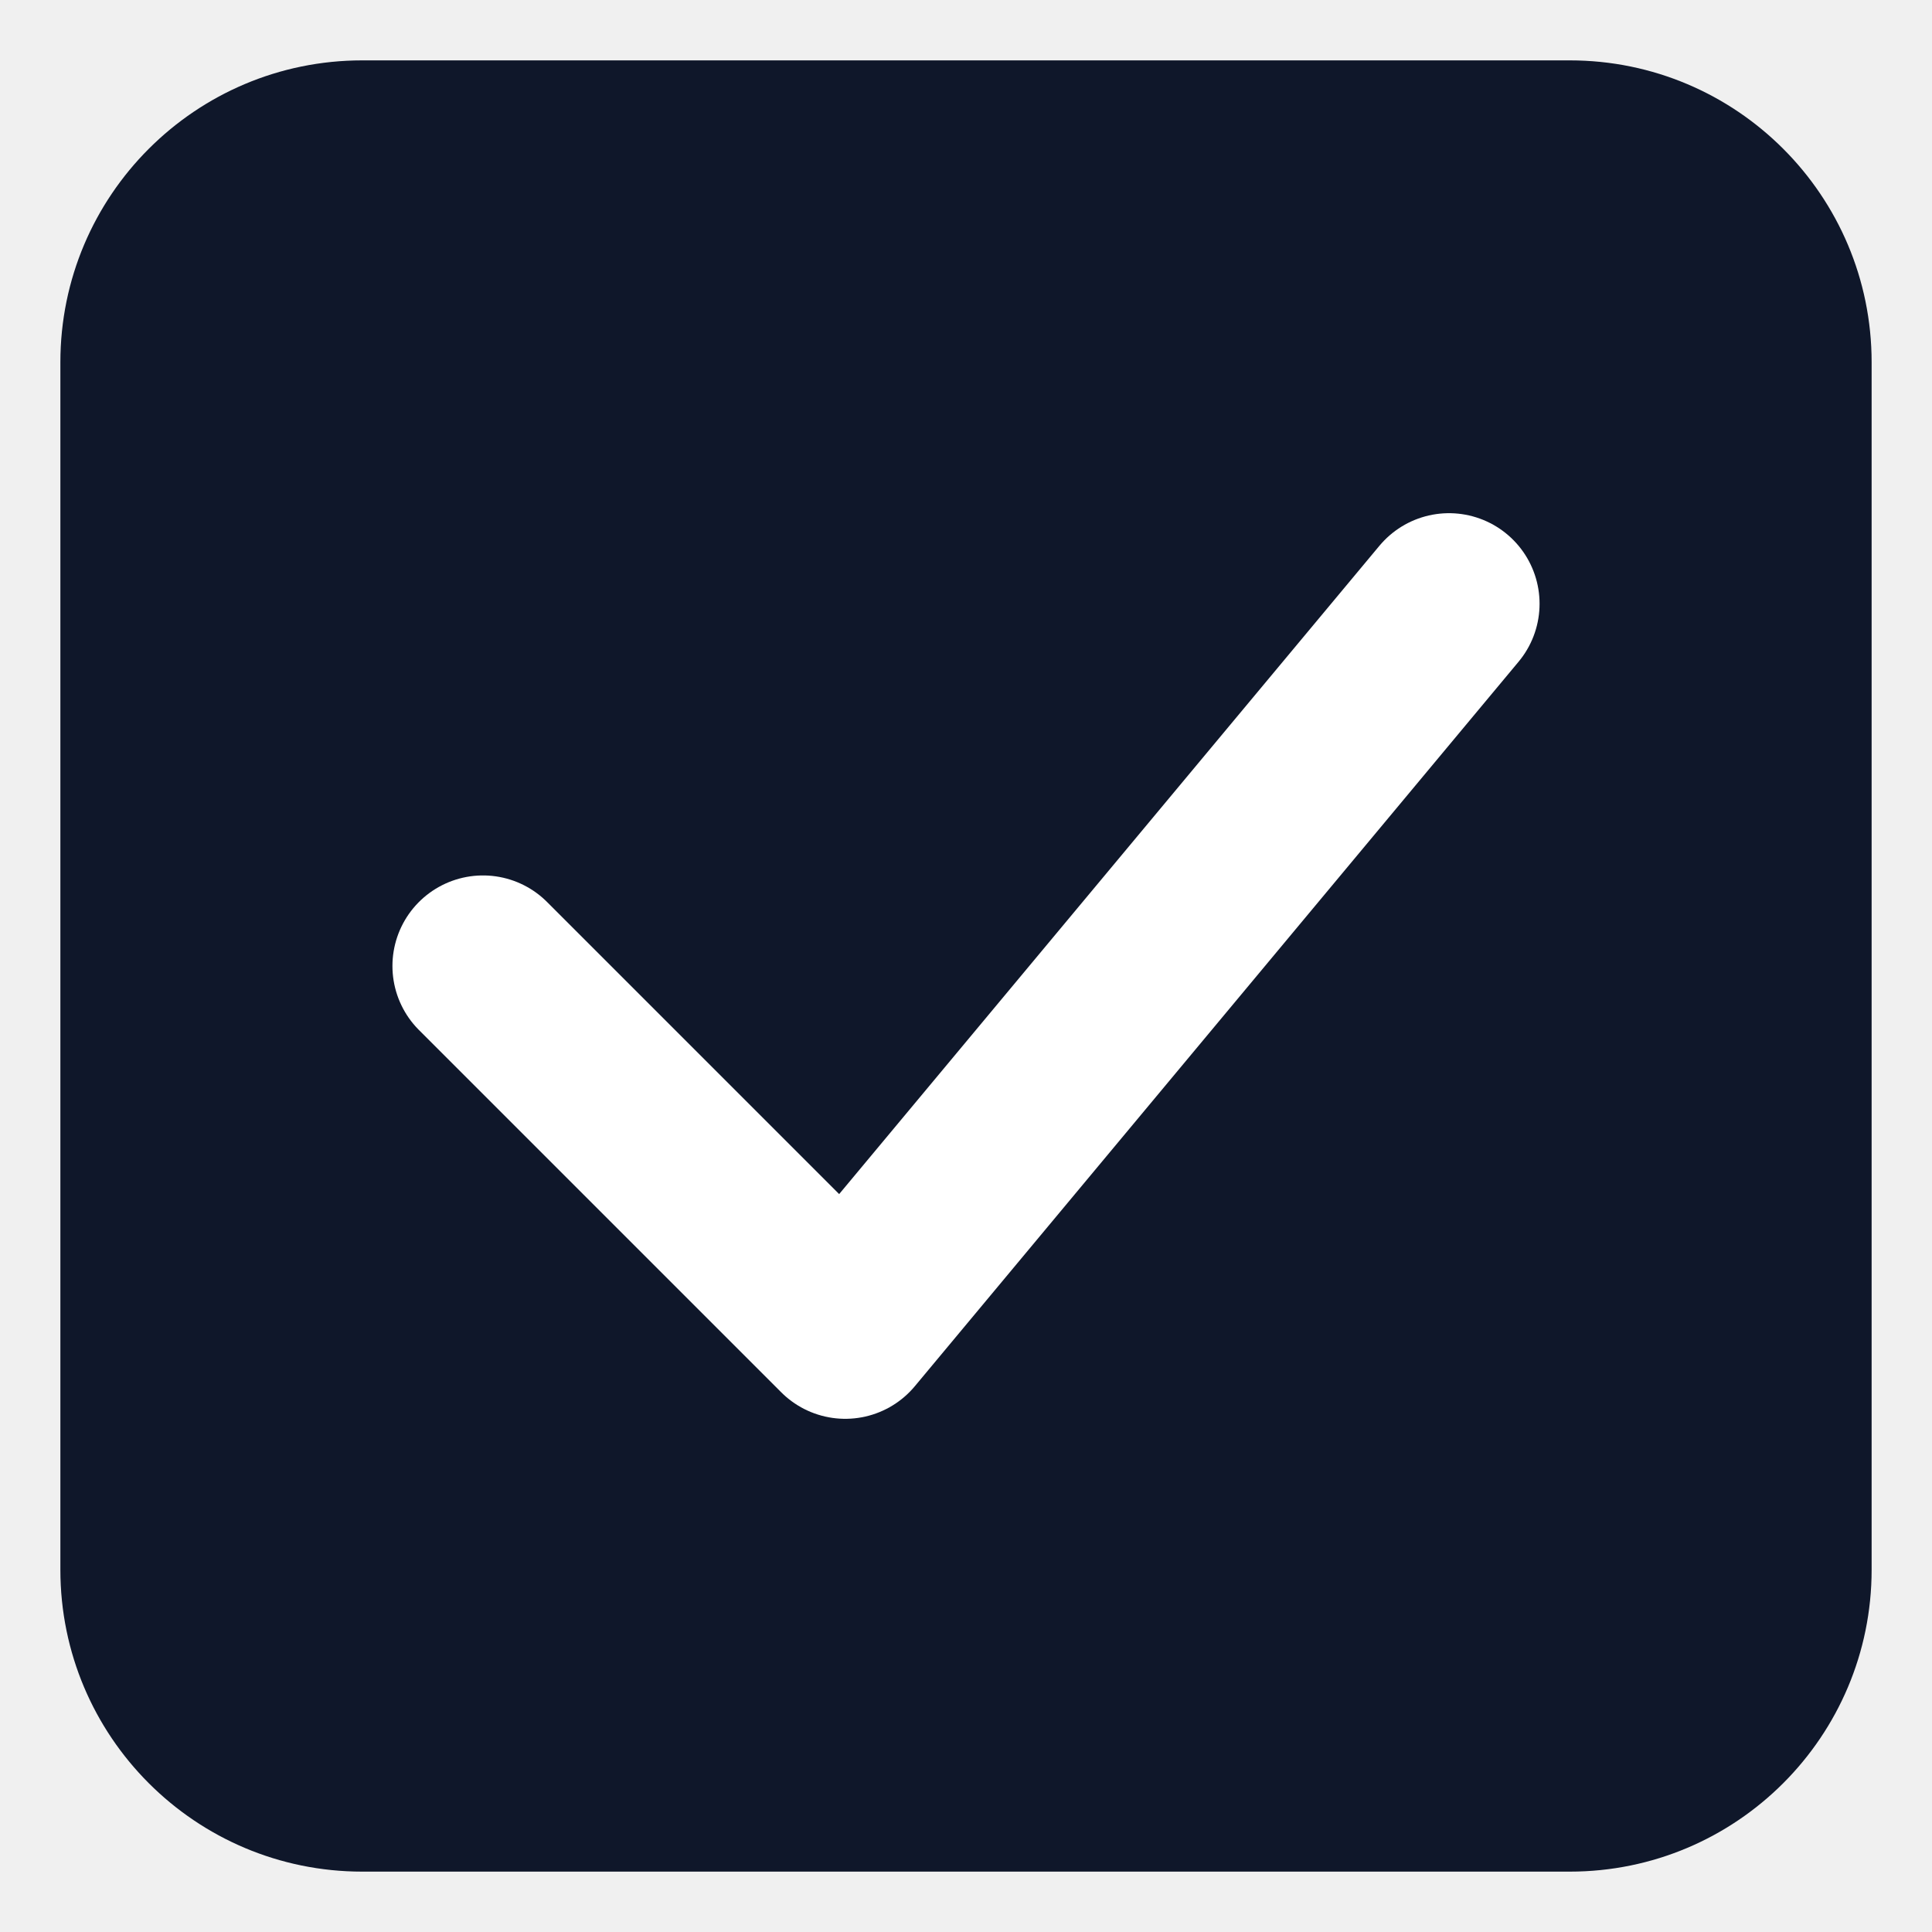
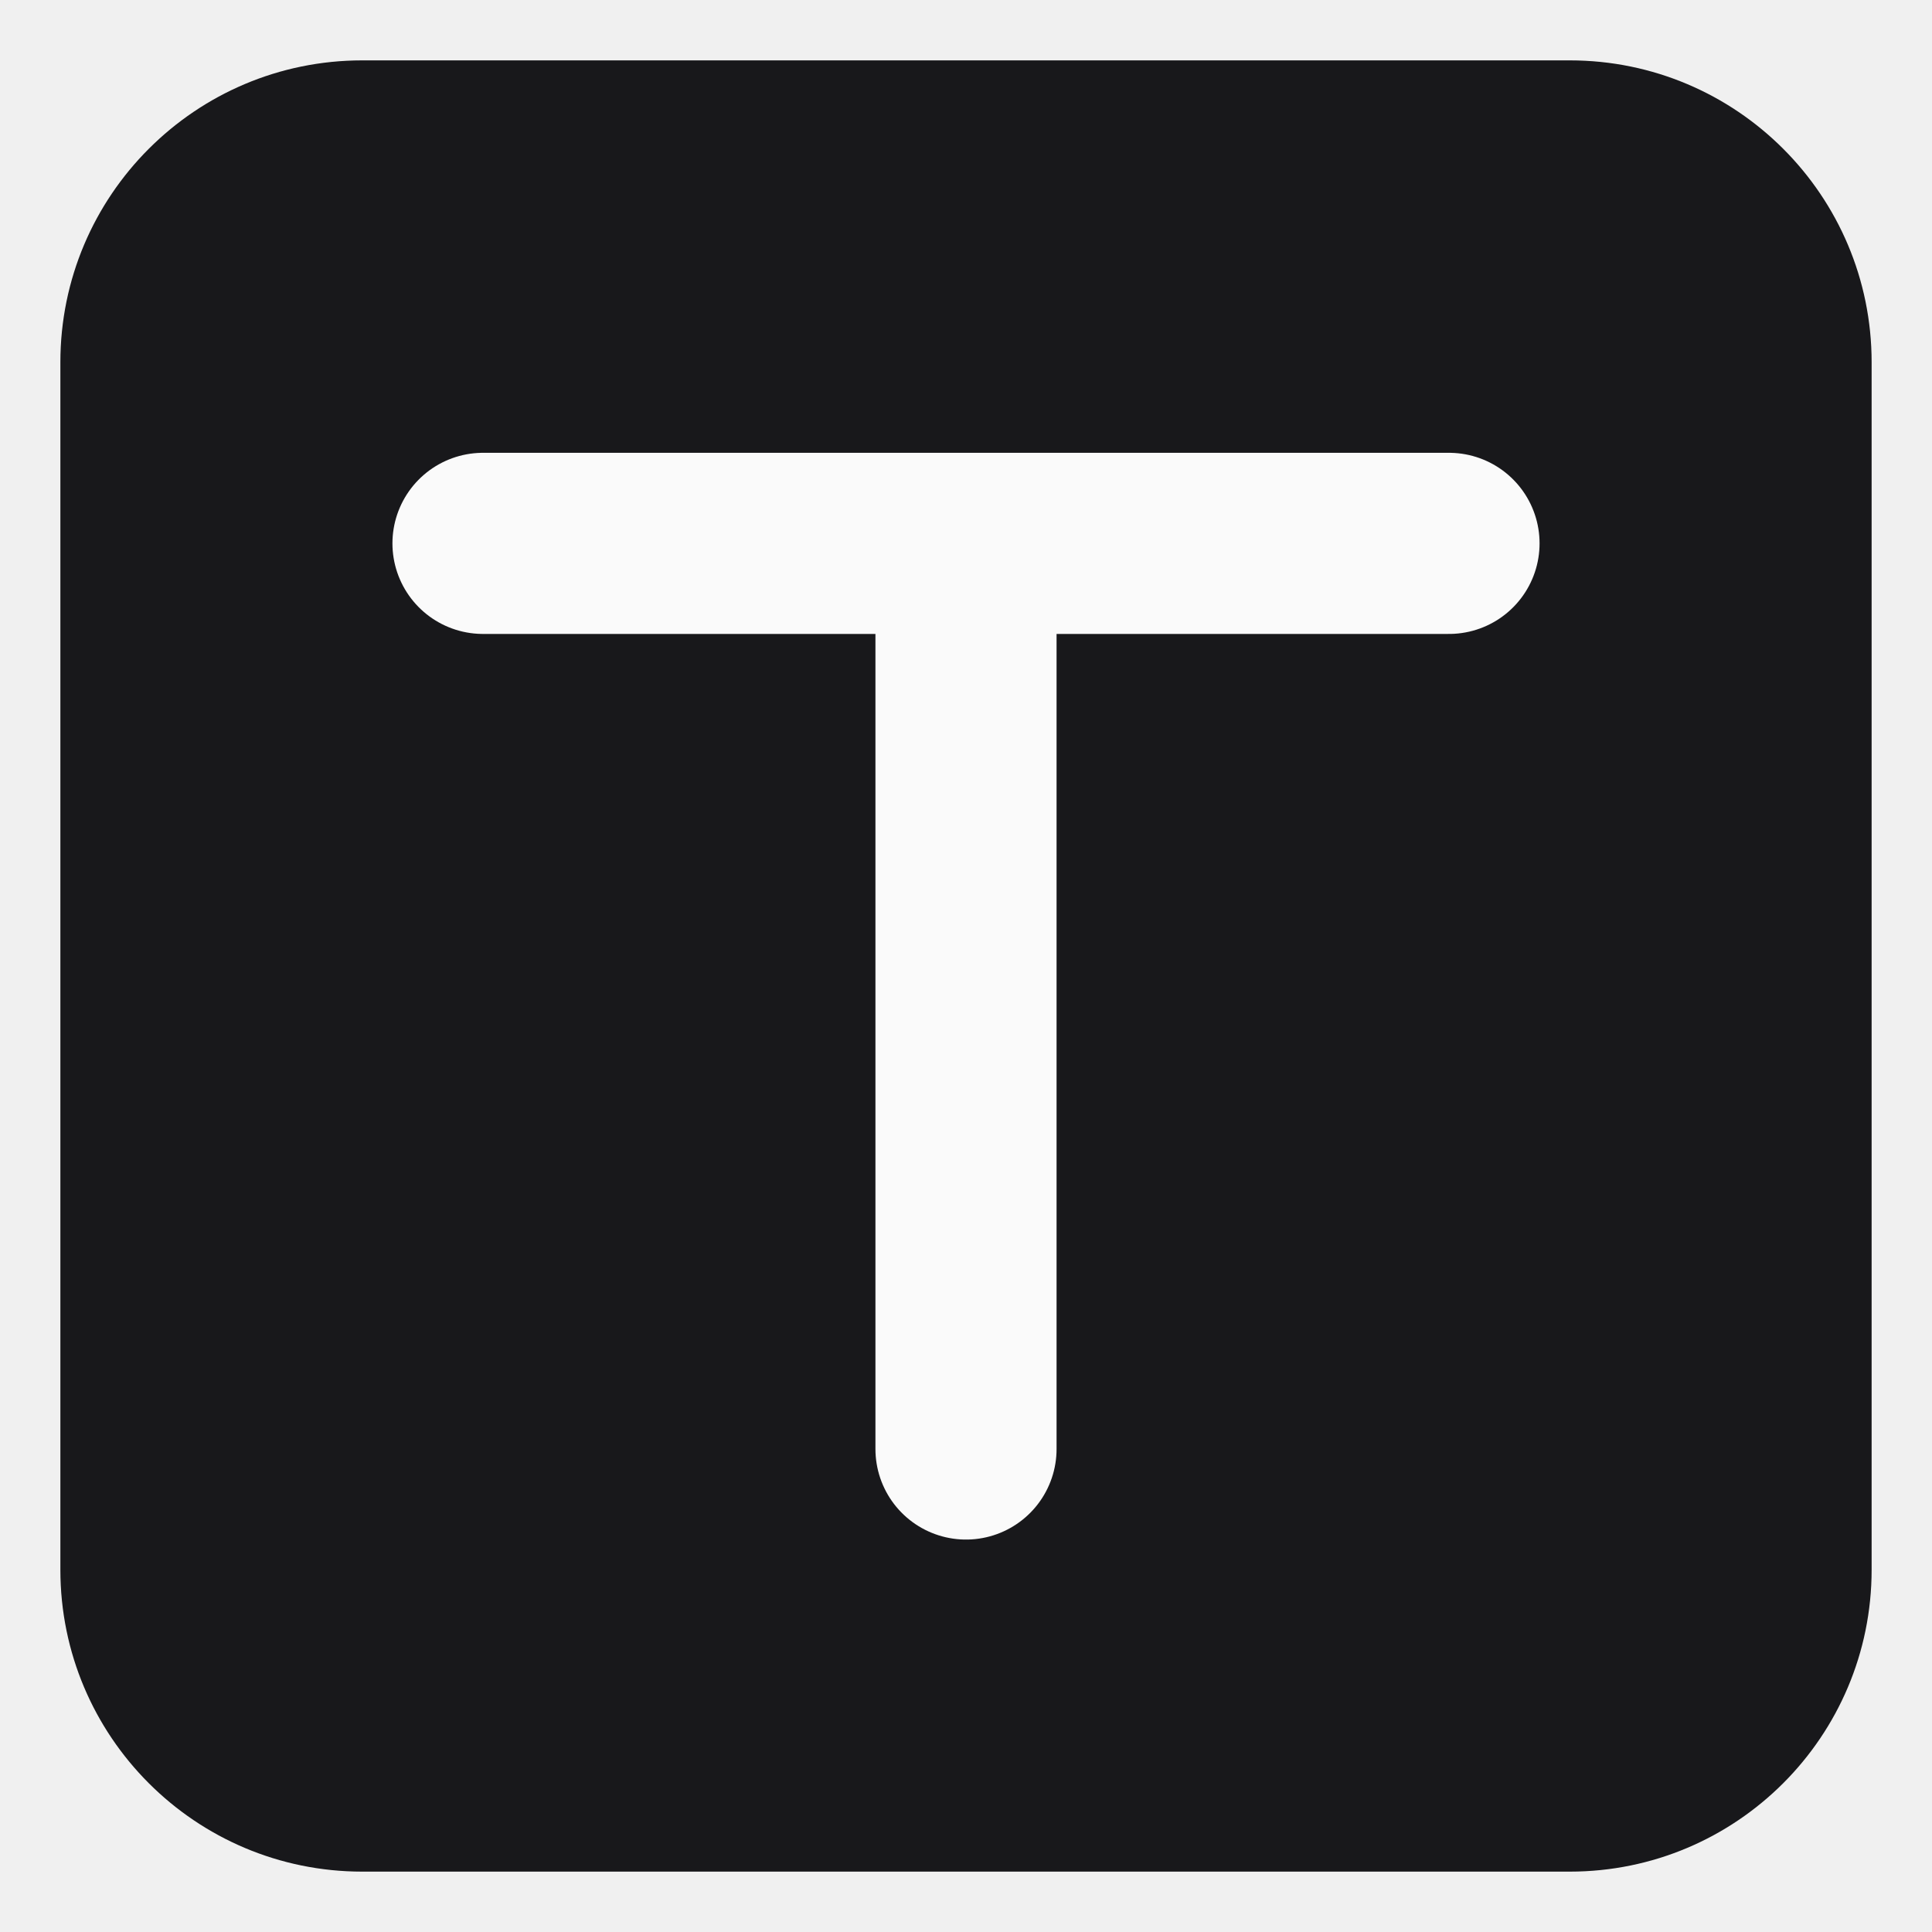
<svg xmlns="http://www.w3.org/2000/svg" viewBox="0 0 32 32">
-   <rect x="1" y="1" width="30" height="30" rx="5" fill="#0f172a" />
-   <path d="m8 16 6 6 10-12" fill="none" stroke="#fff" stroke-width="3" stroke-linecap="round" stroke-linejoin="round" />
+   <rect x="1" y="1" width="30" height="30" rx="5" fill="#18181b" />
+   <path d="M8 9h16M16 9v15" fill="none" stroke="#fafafa" stroke-width="3" stroke-linecap="round" />
</svg>
